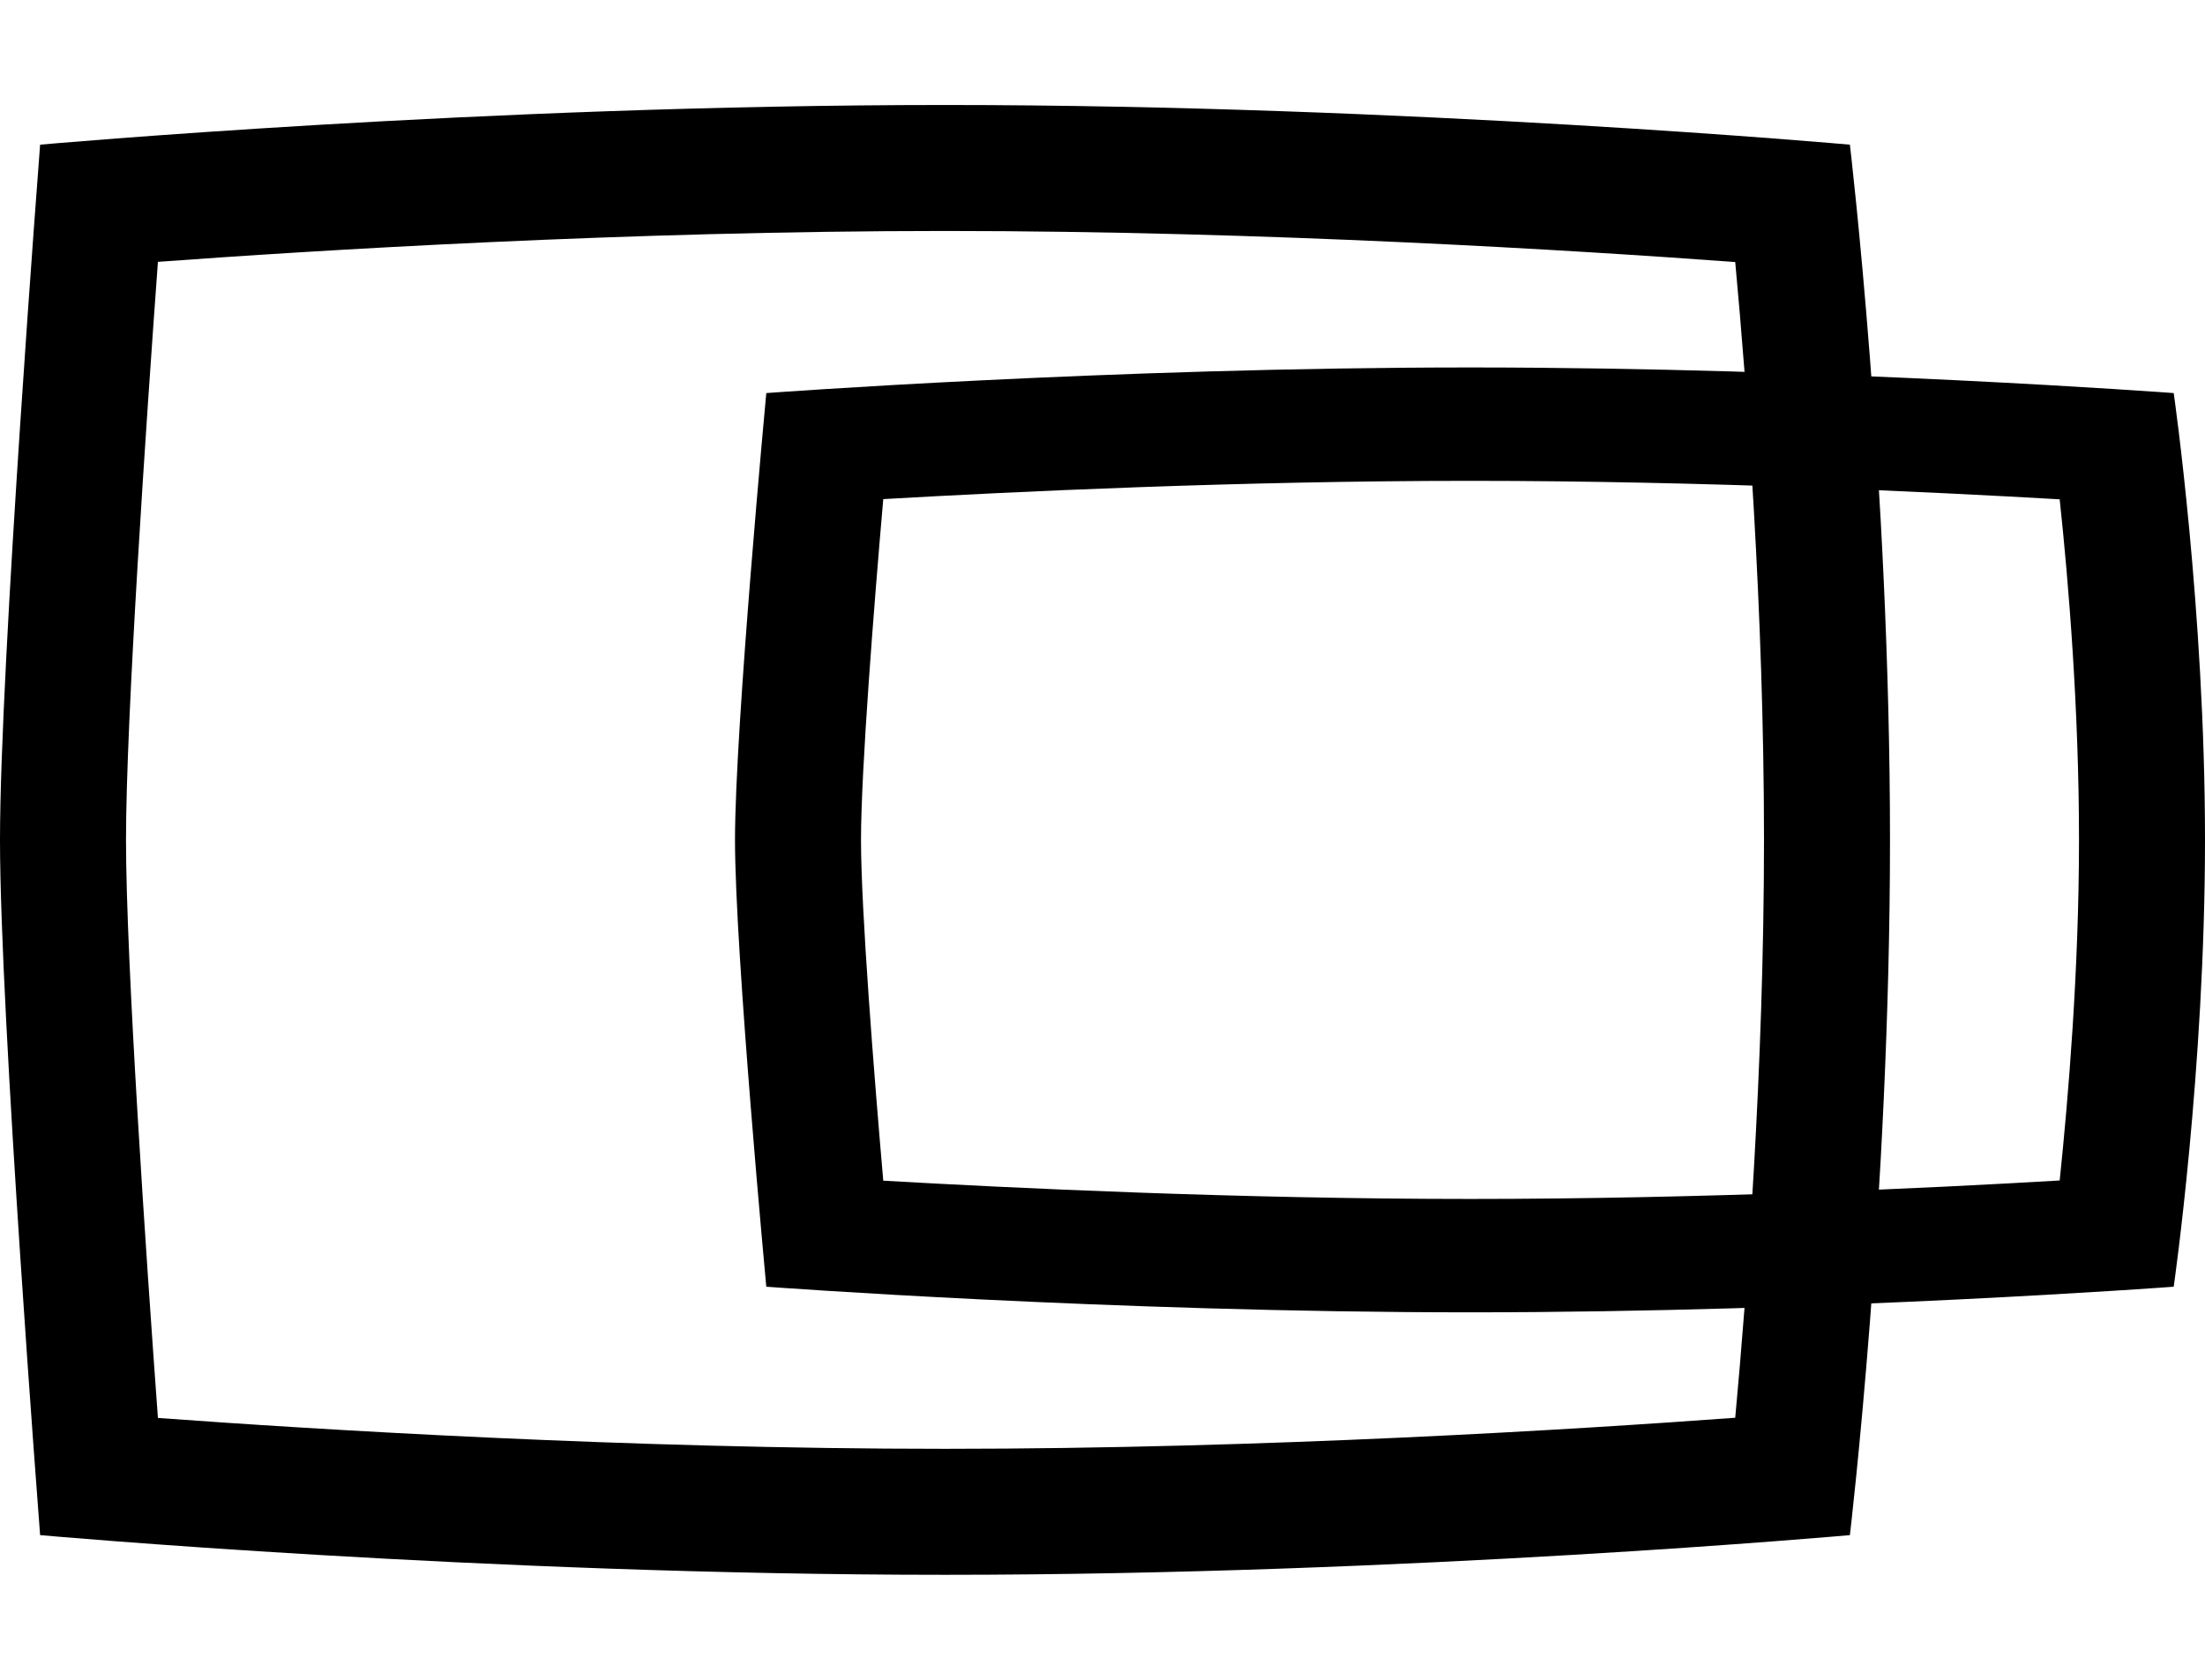
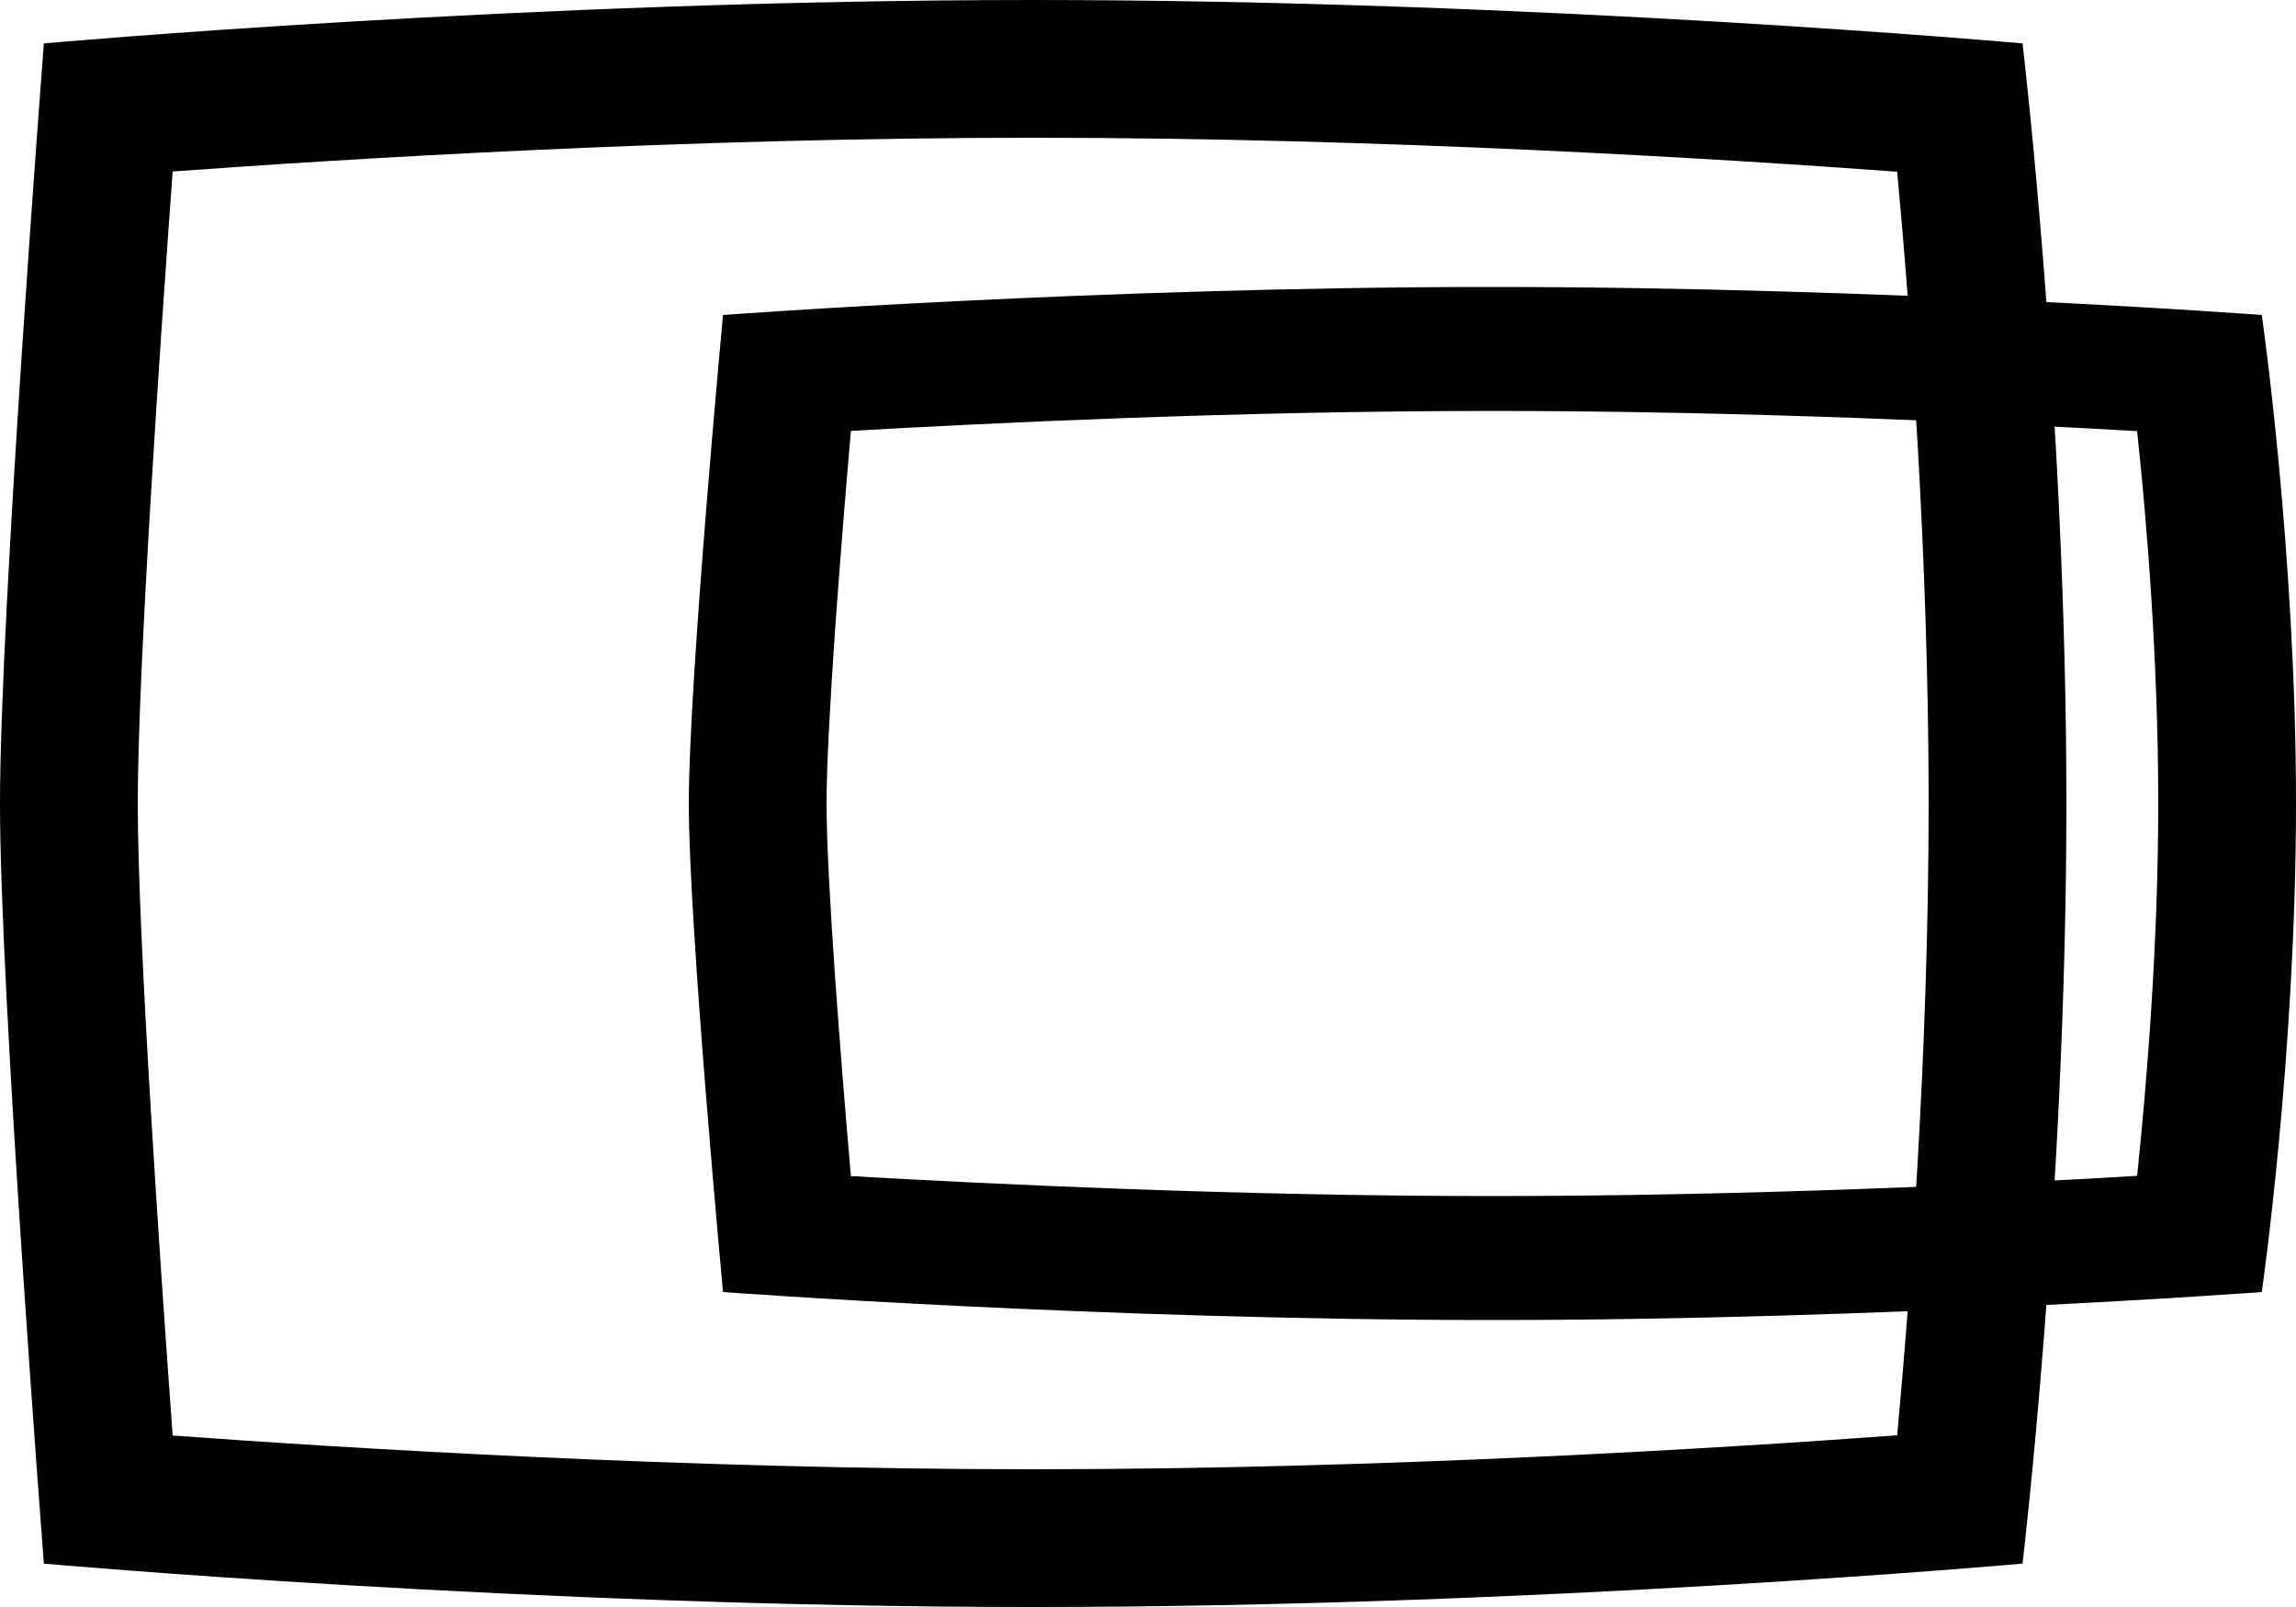
- <svg xmlns="http://www.w3.org/2000/svg" x="0" y="0" viewBox="0 0 105 80">
-   <path d="M45 11c15.24 0 30.17.93 37.63 1.48C83.18 18.43 84 29.06 84 40c0 10.93-.82 21.56-1.37 27.52C75.16 68.07 60.24 69 45 69c-15.14 0-29.97-.92-37.48-1.47C6.96 59.88 6 45.75 6 40s.96-19.88 1.52-27.53C15.03 11.92 29.86 11 45 11m0-6C22.98 5 1.91 6.89 1.91 6.89S0 31.64 0 40s1.91 33.11 1.91 33.11S22.98 75 45 75s43.09-1.89 43.09-1.89S90 57.03 90 40 88.09 6.89 88.09 6.89 67.02 5 45 5z" />
-   <path d="M70 22.9c11.11 0 22 .53 28.08.88.42 3.92.92 9.98.92 16.22 0 6.22-.51 12.29-.92 16.22-6.07.36-16.96.88-28.08.88-11.02 0-21.83-.52-27.94-.87C41.62 51.17 41 43.33 41 40s.62-11.17 1.06-16.23c6.1-.35 16.91-.87 27.94-.87m0-5.4c-17.13 0-33.51 1.22-33.51 1.22S35 34.63 35 40s1.49 21.28 1.49 21.28S52.87 62.5 70 62.5s33.51-1.22 33.51-1.22S105 50.94 105 40s-1.49-21.28-1.49-21.28S87.13 17.5 70 17.5z" />
+ <svg xmlns="http://www.w3.org/2000/svg" viewBox="0 0 100 70" fill="none">
+   <path d="M45 6C60.24 6 75.17 6.93 82.63 7.48C83.18 13.43 84 24.06 84 35C84 45.93 83.18 56.56 82.63 62.52C75.16 63.07 60.24 64 45 64C29.86 64 15.03 63.08 7.52 62.53C6.96 54.88 6 40.75 6 35C6 29.25 6.96 15.12 7.52 7.47C15.03 6.92 29.86 6 45 6ZM45 0C22.98 0 1.91 1.89 1.91 1.89C1.91 1.89 0 26.64 0 35C0 43.36 1.91 68.11 1.91 68.11C1.91 68.11 22.98 70 45 70C67.02 70 88.09 68.11 88.09 68.11C88.09 68.11 90 52.03 90 35C90 17.97 88.09 1.89 88.09 1.89C88.09 1.89 67.02 0 45 0Z" fill="black" />
+   <path d="M65 17.9C76.11 17.9 87 18.43 93.08 18.78C93.5 22.7 94 28.76 94 35C94 41.22 93.49 47.29 93.08 51.22C87.01 51.58 76.12 52.1 65 52.1C53.98 52.1 43.17 51.58 37.06 51.23C36.62 46.17 36 38.33 36 35C36 31.67 36.62 23.83 37.06 18.77C43.16 18.42 53.97 17.9 65 17.9ZM65 12.5C47.87 12.5 31.49 13.72 31.49 13.72C31.49 13.72 30 29.63 30 35C30 40.37 31.49 56.28 31.49 56.28C31.49 56.28 47.87 57.5 65 57.5C82.13 57.5 98.51 56.28 98.51 56.28C98.51 56.28 100 45.94 100 35C100 24.06 98.51 13.72 98.51 13.72C98.51 13.72 82.13 12.5 65 12.5Z" fill="black" />
</svg>
